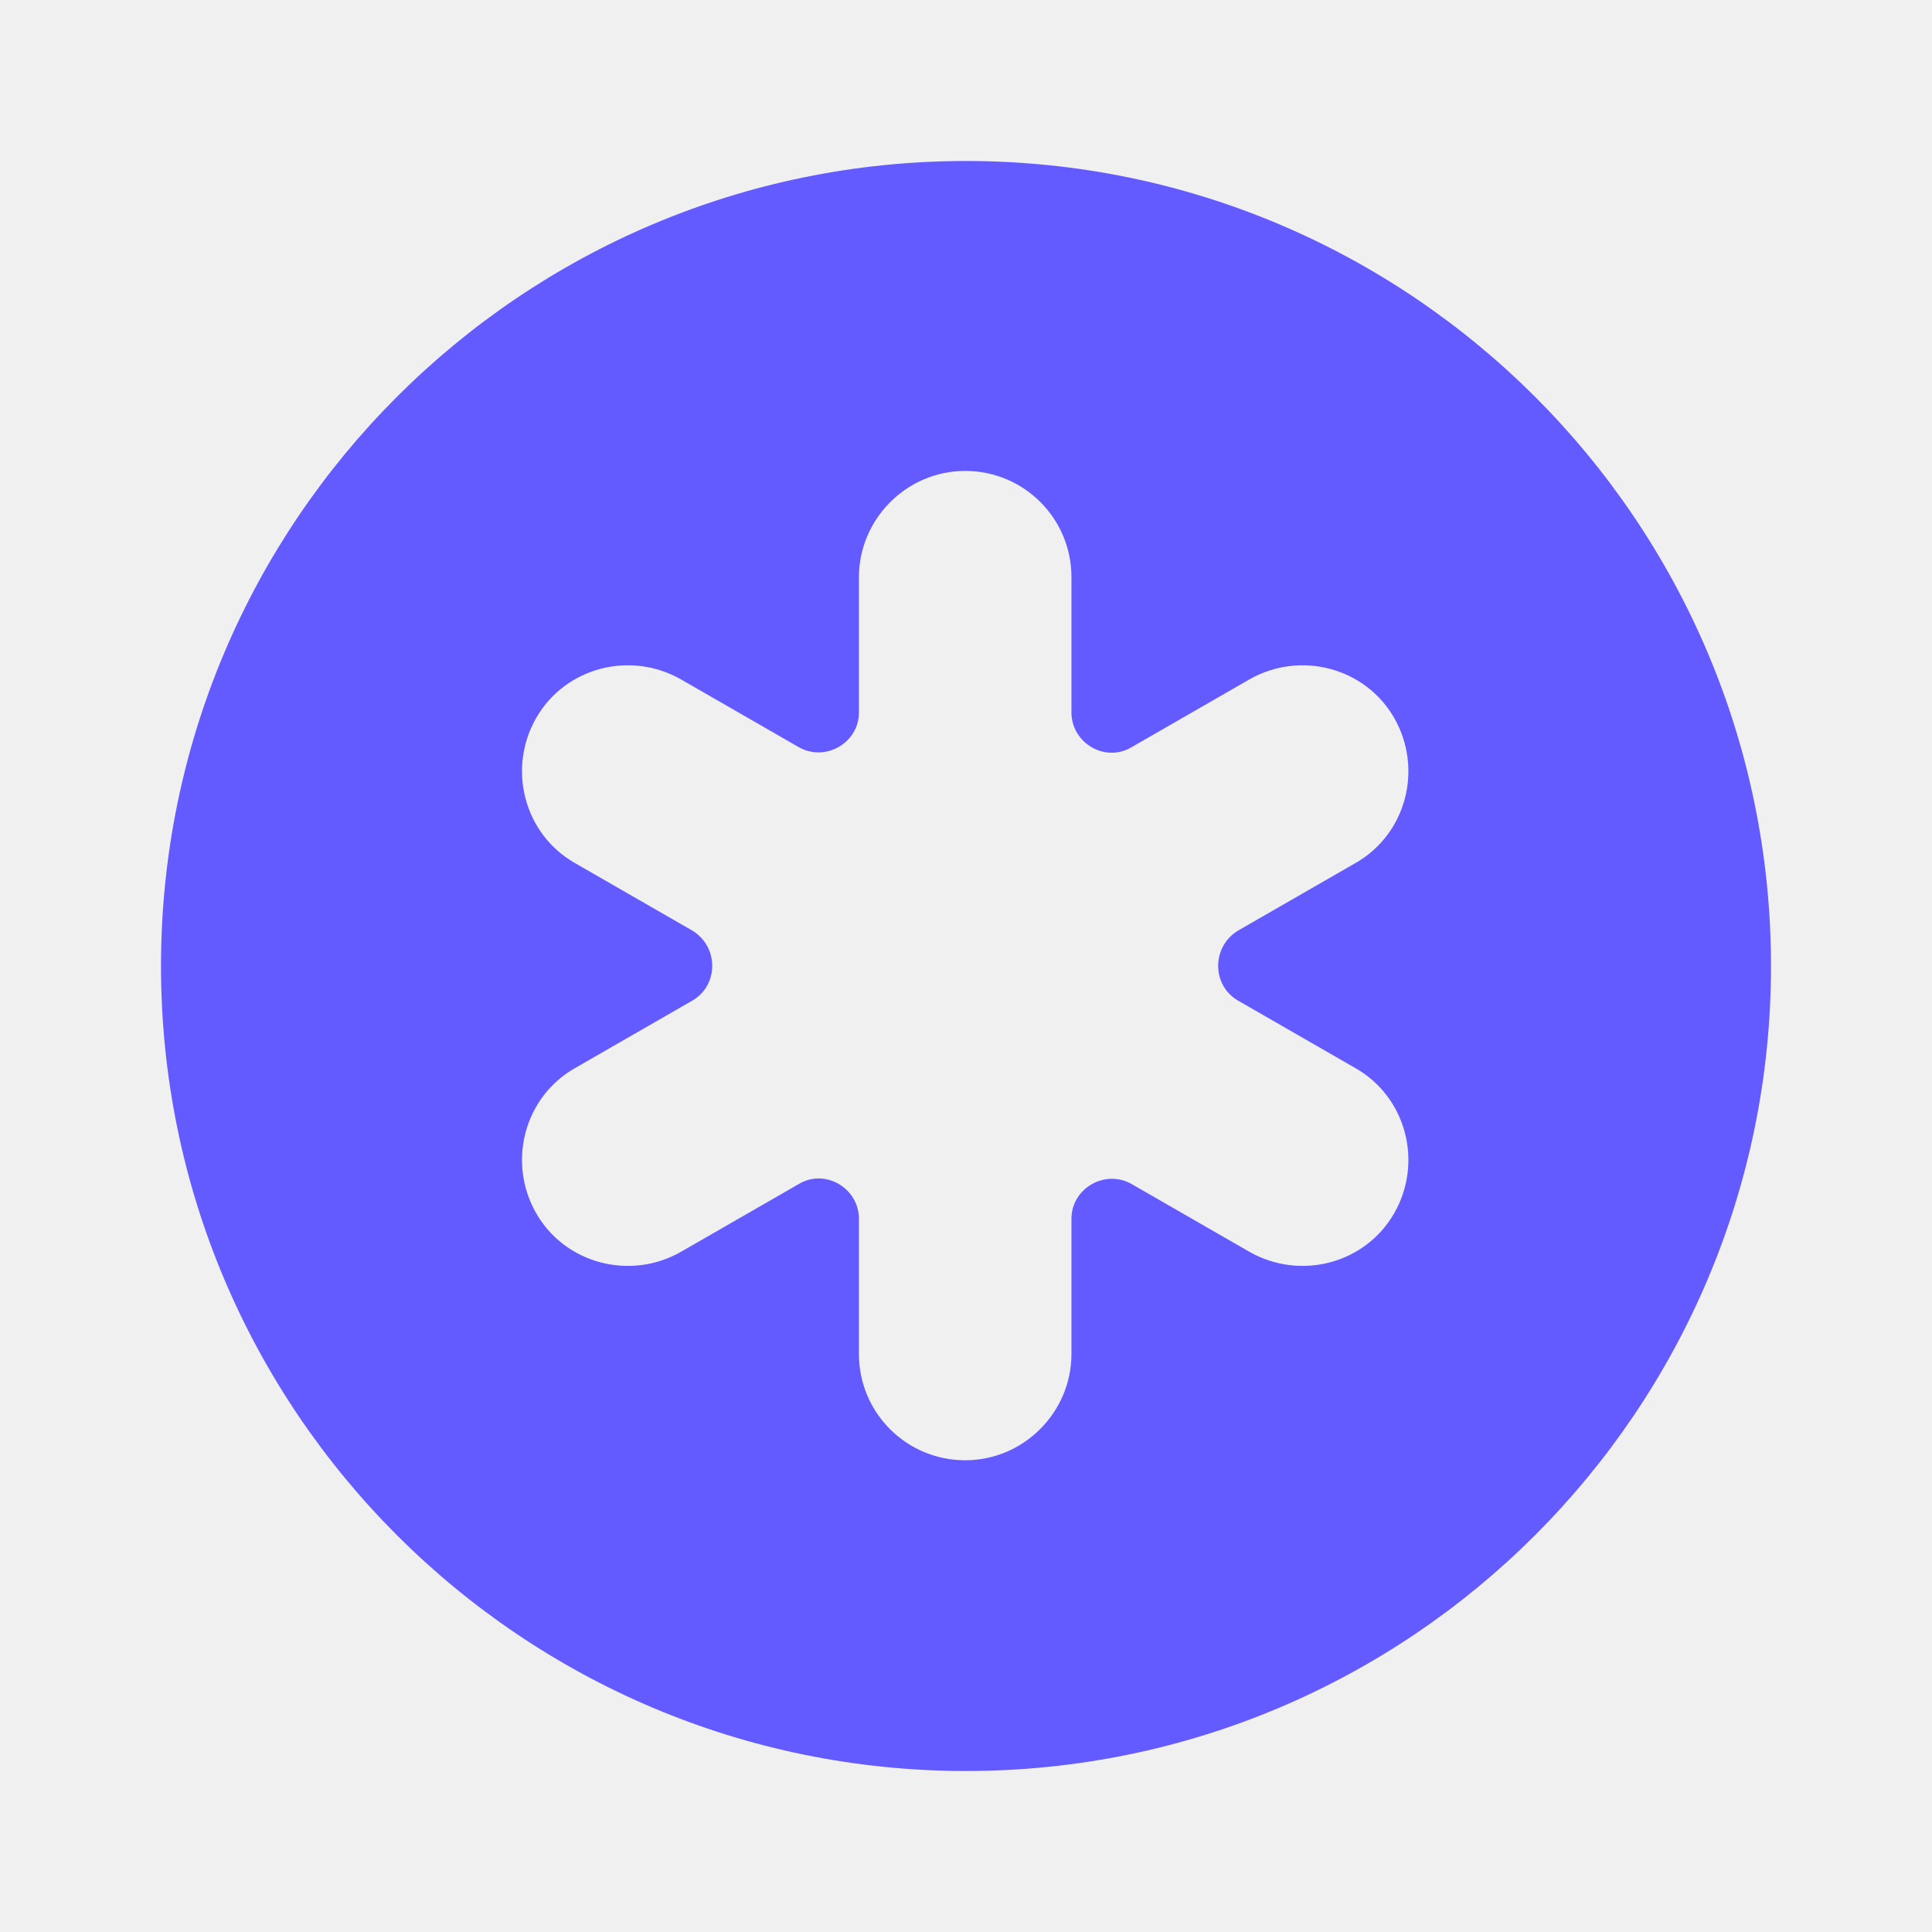
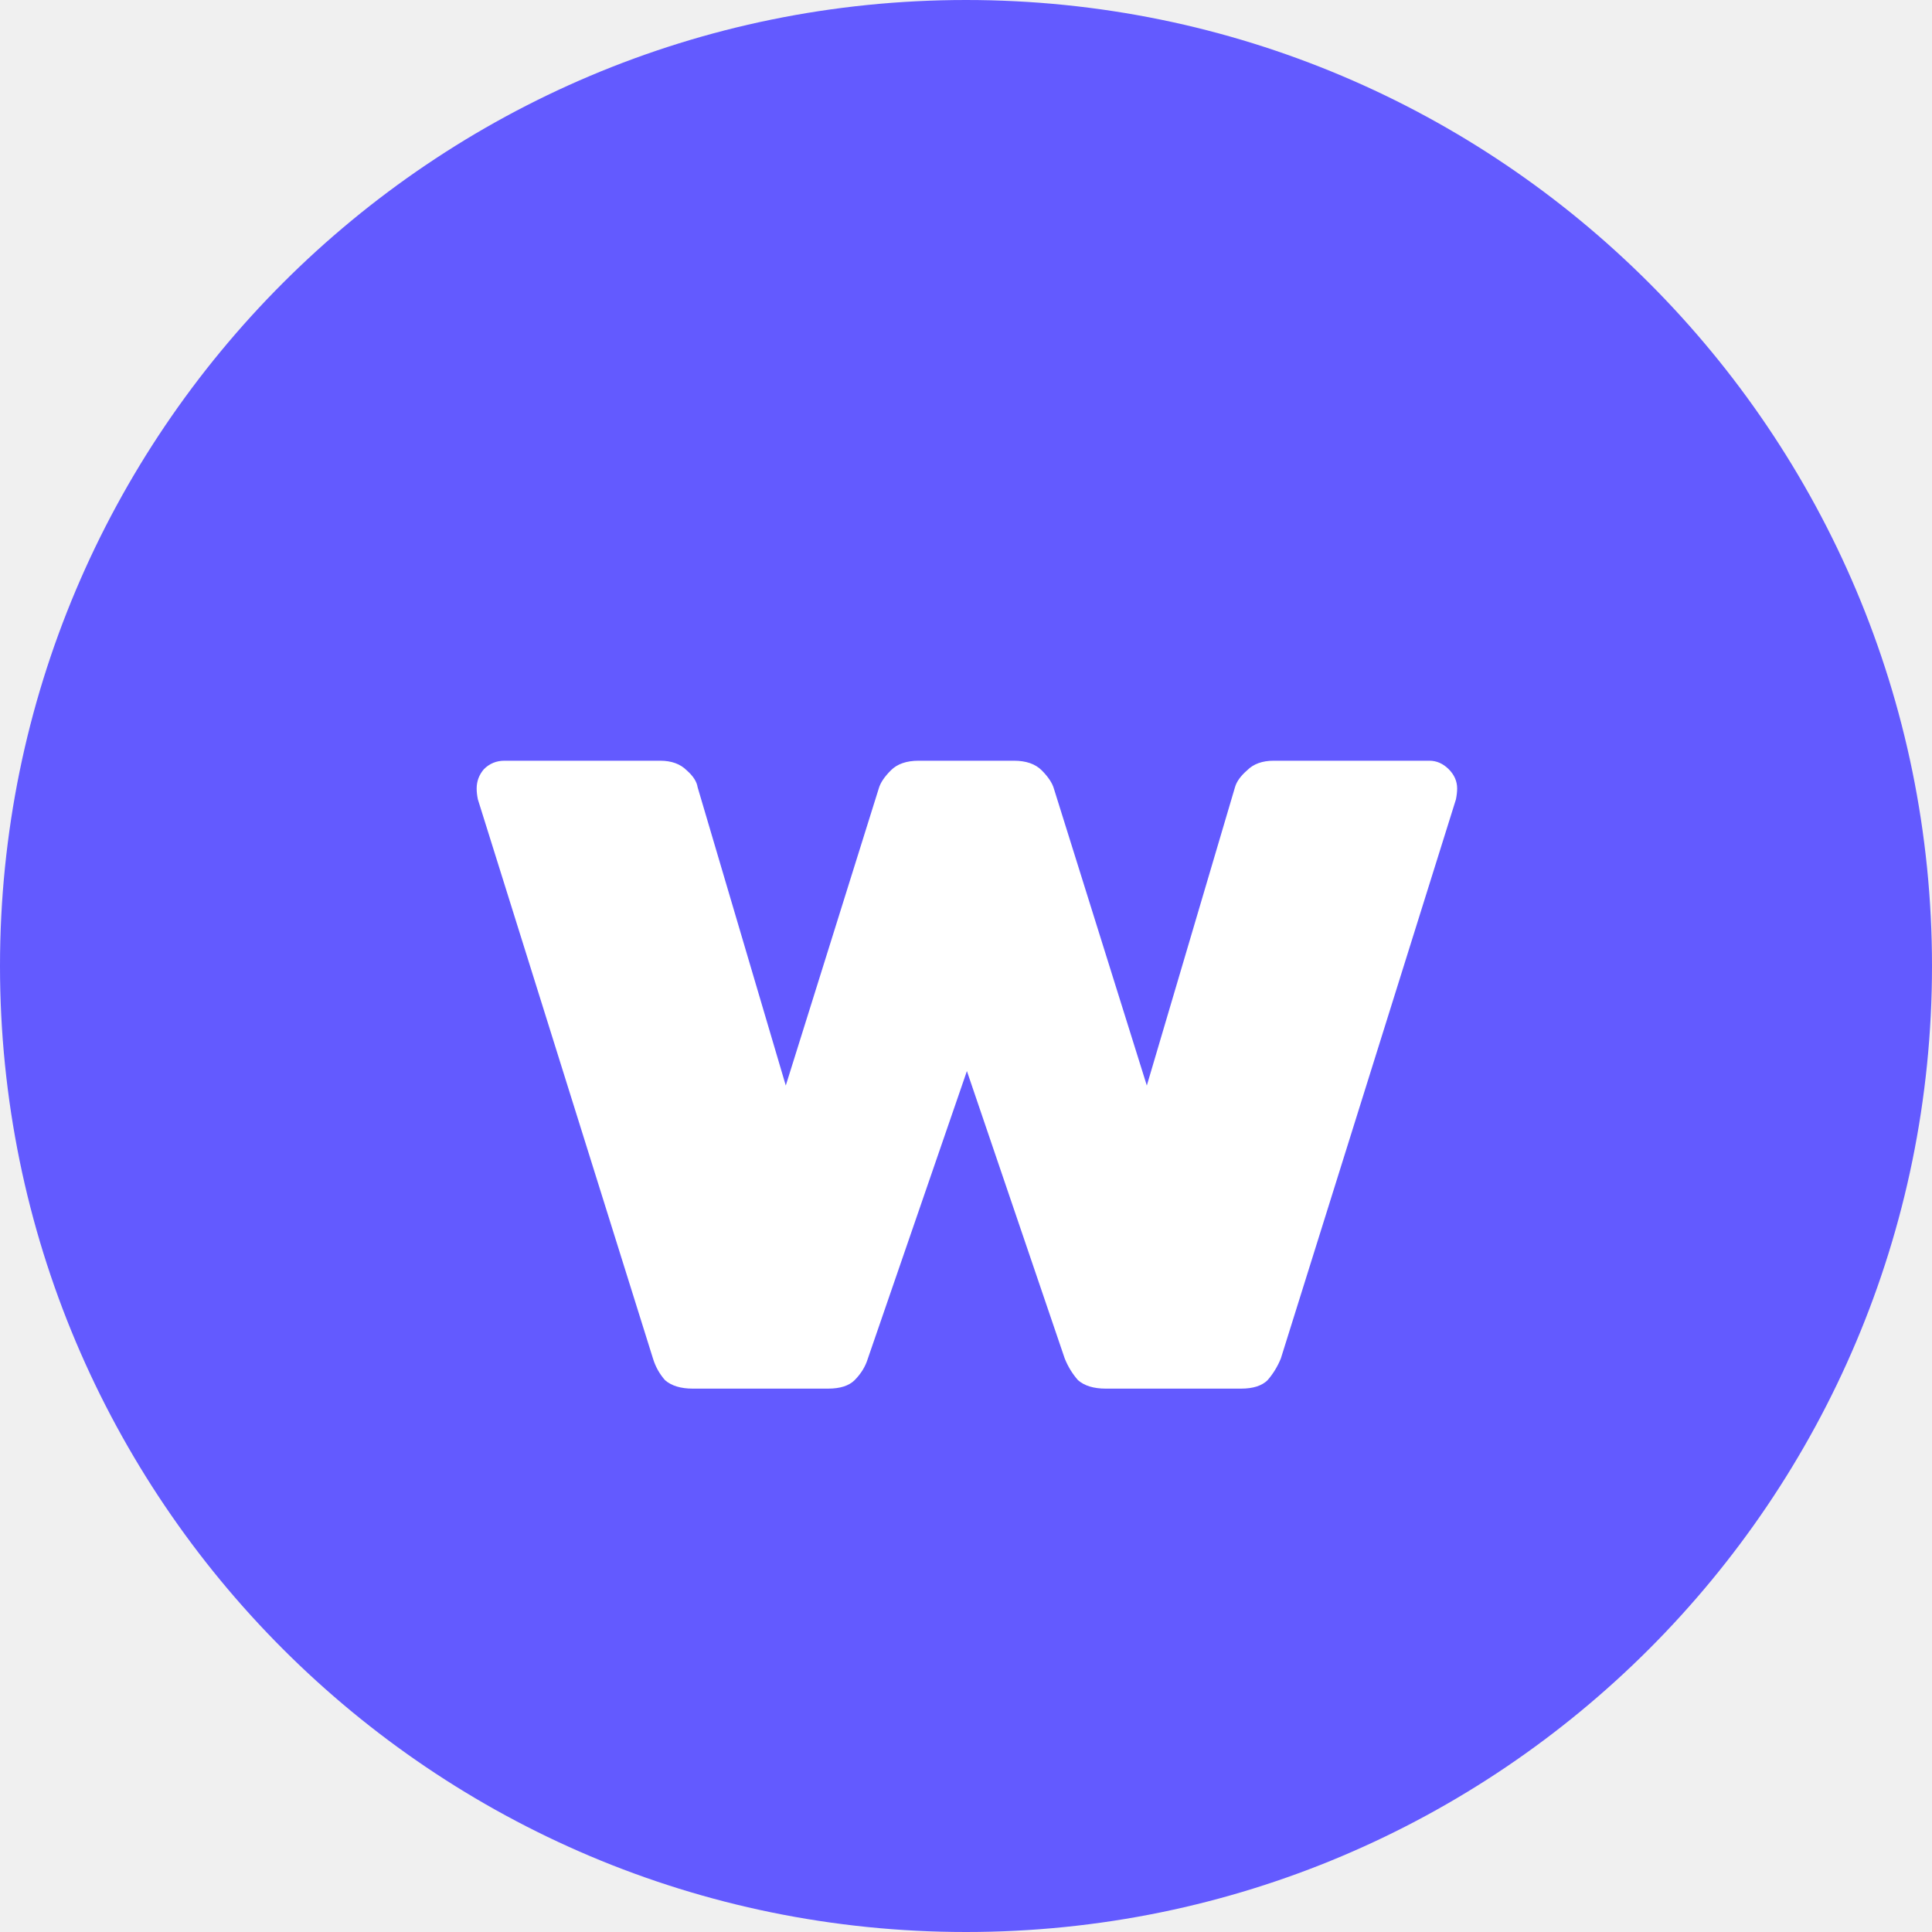
- <svg xmlns="http://www.w3.org/2000/svg" width="36" height="36" viewBox="0 0 36 36" fill="none">
-   <path d="M18 3C9.72 3 3 9.72 3 18C3 26.28 9.72 33 18 33C26.28 33 33 26.28 33 18C33 9.72 26.28 3 18 3ZM23.07 18.645L25.26 19.905C26.205 20.445 26.52 21.66 25.98 22.605C25.44 23.55 24.225 23.865 23.28 23.325L21.09 22.065C20.595 21.78 19.965 22.14 19.965 22.71V25.23C19.965 26.31 19.08 27.21 17.985 27.21C16.89 27.21 16.005 26.325 16.005 25.23V22.71C16.005 22.14 15.375 21.765 14.88 22.065L12.69 23.325C11.745 23.865 10.53 23.55 9.99 22.605C9.45 21.66 9.765 20.445 10.71 19.905L12.9 18.645C13.395 18.36 13.395 17.64 12.9 17.34L10.71 16.08C9.765 15.54 9.45 14.325 9.99 13.38C10.53 12.435 11.745 12.12 12.69 12.66L14.88 13.92C15.375 14.205 16.005 13.845 16.005 13.275V10.755C16.005 9.675 16.89 8.775 17.985 8.775C19.08 8.775 19.965 9.66 19.965 10.755V13.275C19.965 13.845 20.595 14.22 21.09 13.92L23.28 12.66C24.225 12.12 25.44 12.435 25.98 13.38C26.52 14.325 26.205 15.54 25.26 16.08L23.07 17.34C22.575 17.64 22.575 18.36 23.07 18.645Z" fill="#635AFF" />
+ <svg xmlns="http://www.w3.org/2000/svg" width="32" height="32" viewBox="0 0 32 32" fill="none">
+   <circle cx="16" cy="16" r="16" fill="#635AFF" />
+   <path d="M11.475 23C11.275 23 11.121 22.953 11.015 22.86C10.921 22.753 10.855 22.633 10.815 22.5L7.915 13.24C7.901 13.173 7.895 13.113 7.895 13.06C7.895 12.94 7.935 12.833 8.015 12.74C8.108 12.647 8.221 12.6 8.355 12.6H10.935C11.121 12.6 11.268 12.653 11.375 12.76C11.481 12.853 11.541 12.947 11.555 13.04L13.015 17.98L14.555 13.06C14.581 12.967 14.648 12.867 14.755 12.76C14.861 12.653 15.015 12.6 15.215 12.6H16.795C16.995 12.6 17.148 12.653 17.255 12.76C17.361 12.867 17.428 12.967 17.455 13.06L18.995 17.98L20.455 13.04C20.481 12.947 20.548 12.853 20.655 12.76C20.761 12.653 20.908 12.6 21.095 12.6H23.675C23.795 12.6 23.901 12.647 23.995 12.74C24.088 12.833 24.135 12.94 24.135 13.06C24.135 13.113 24.128 13.173 24.115 13.24L21.215 22.5C21.161 22.633 21.088 22.753 20.995 22.86C20.901 22.953 20.755 23 20.555 23H18.315C18.115 23 17.961 22.953 17.855 22.86C17.761 22.753 17.688 22.633 17.635 22.5L16.015 17.74L14.375 22.5C14.335 22.633 14.261 22.753 14.155 22.86C14.061 22.953 13.915 23 13.715 23H11.475Z" fill="white" />
</svg>
